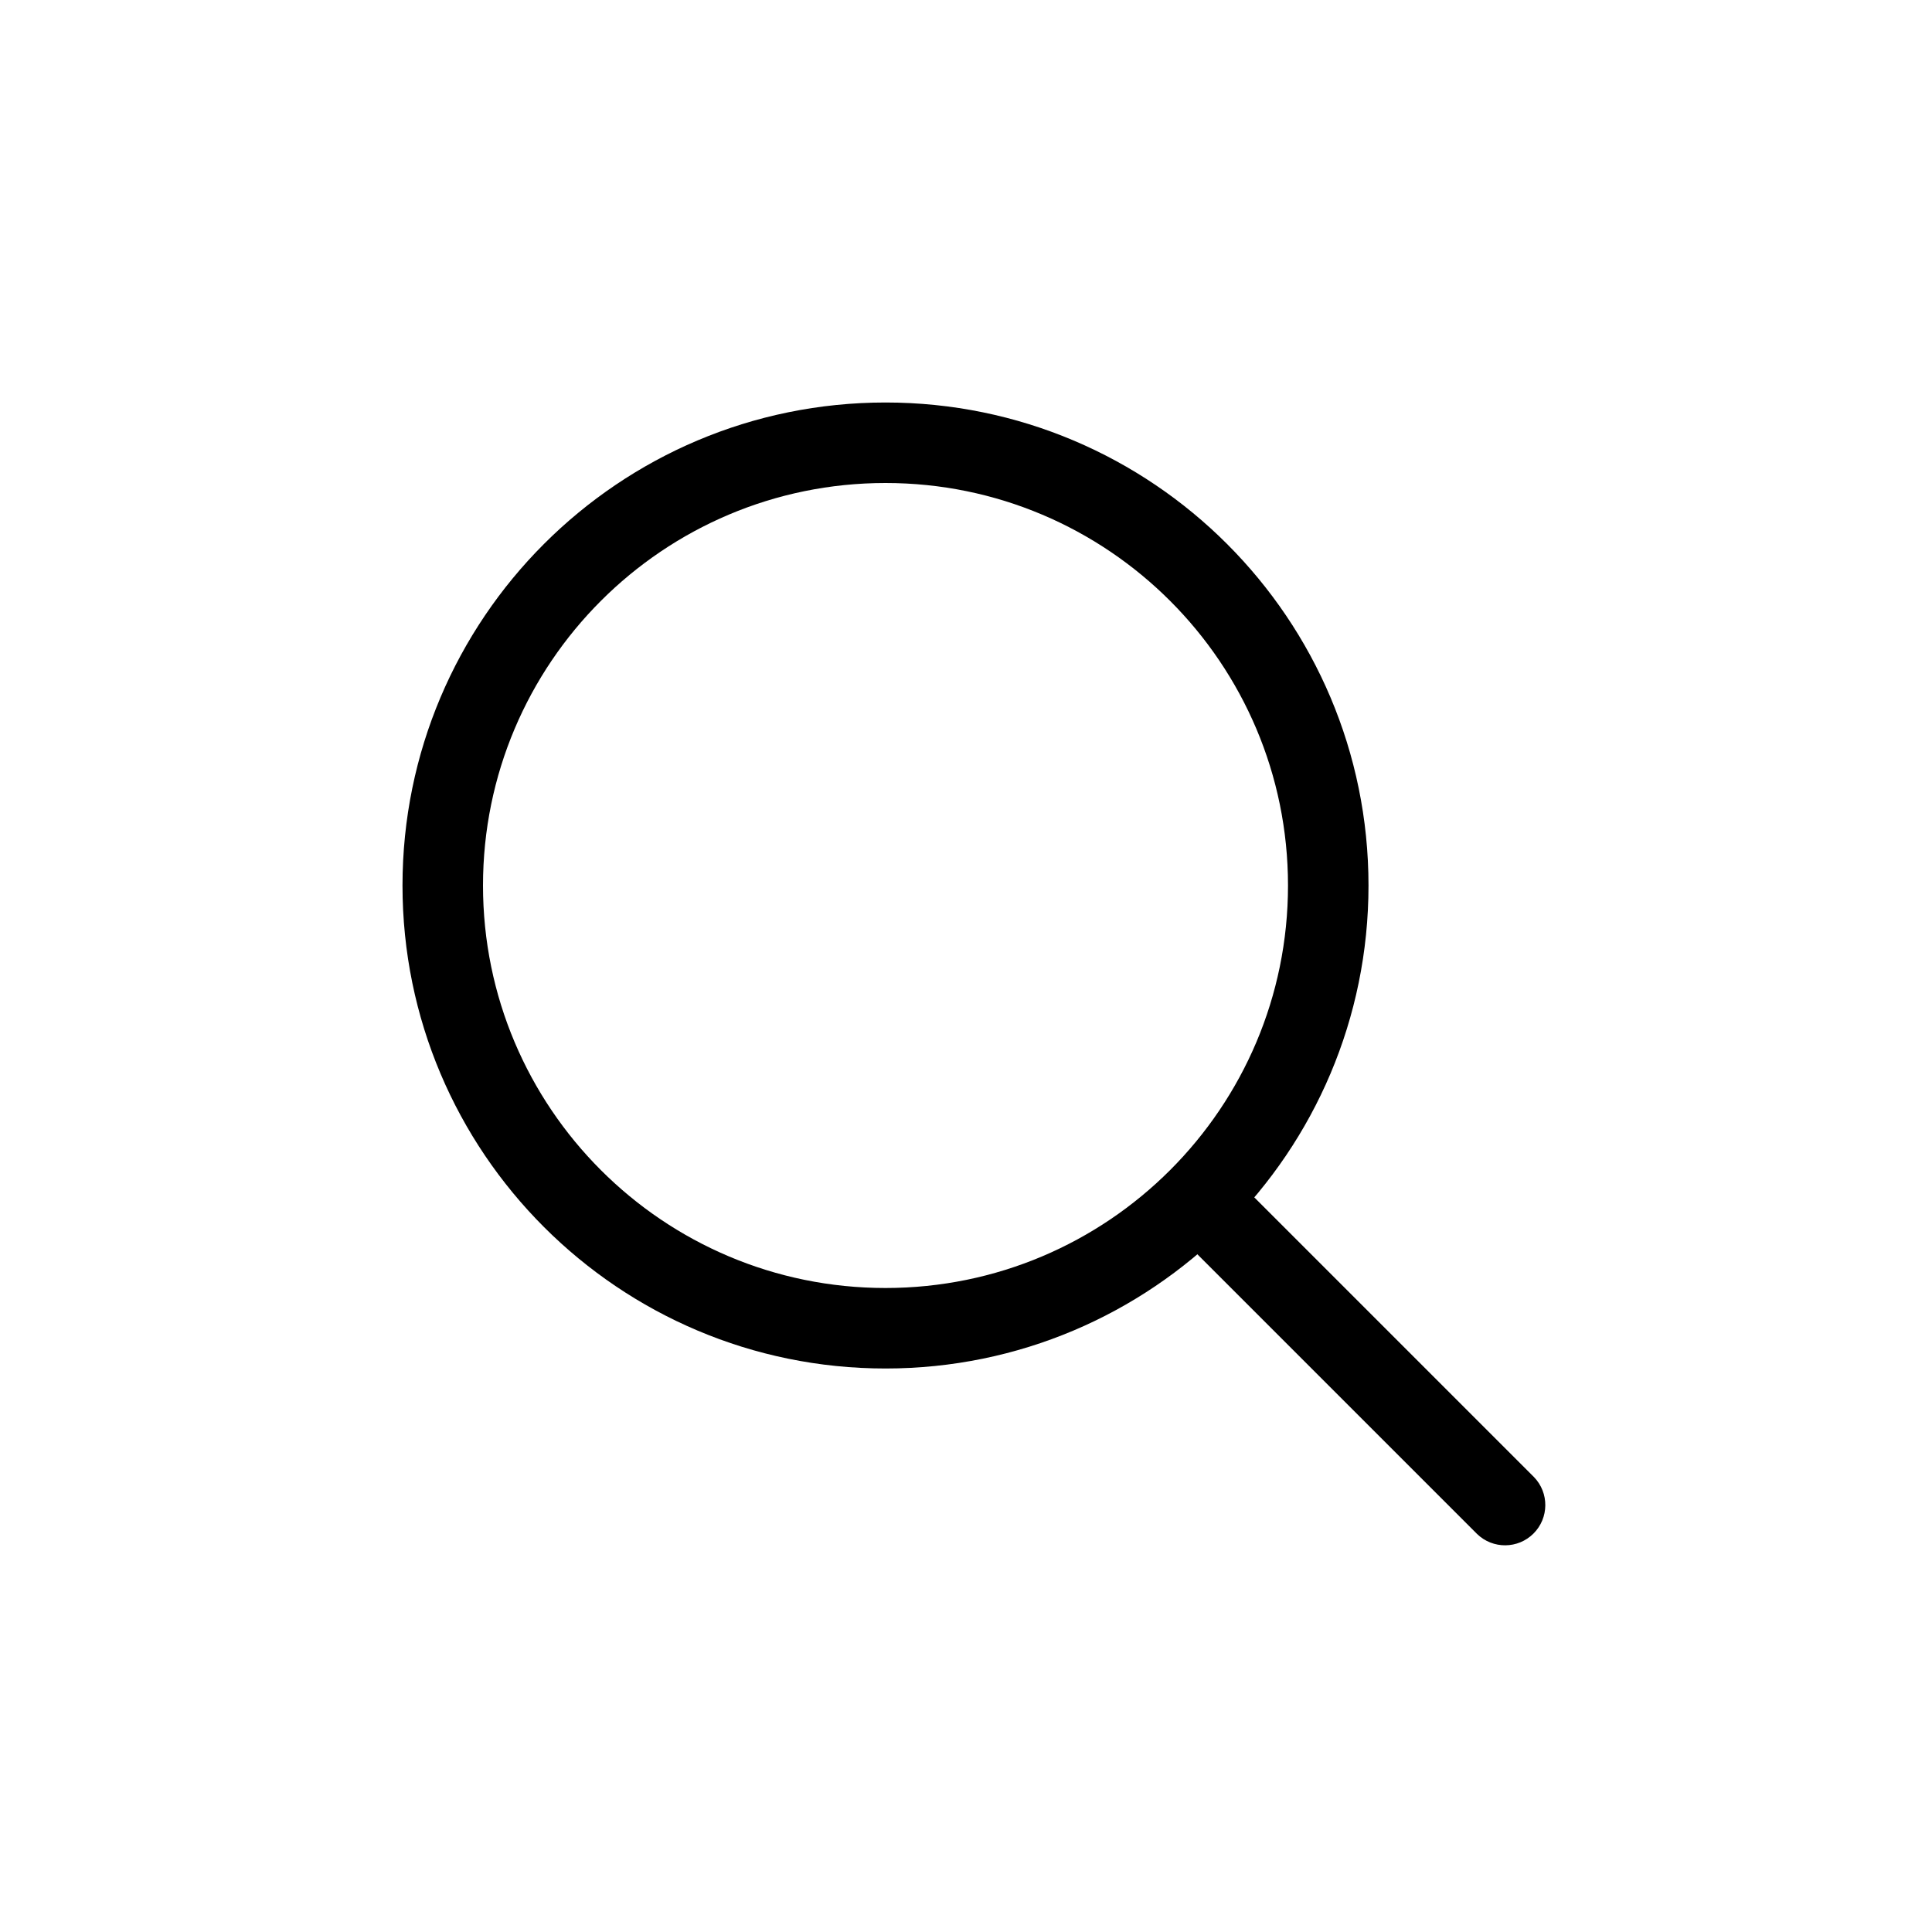
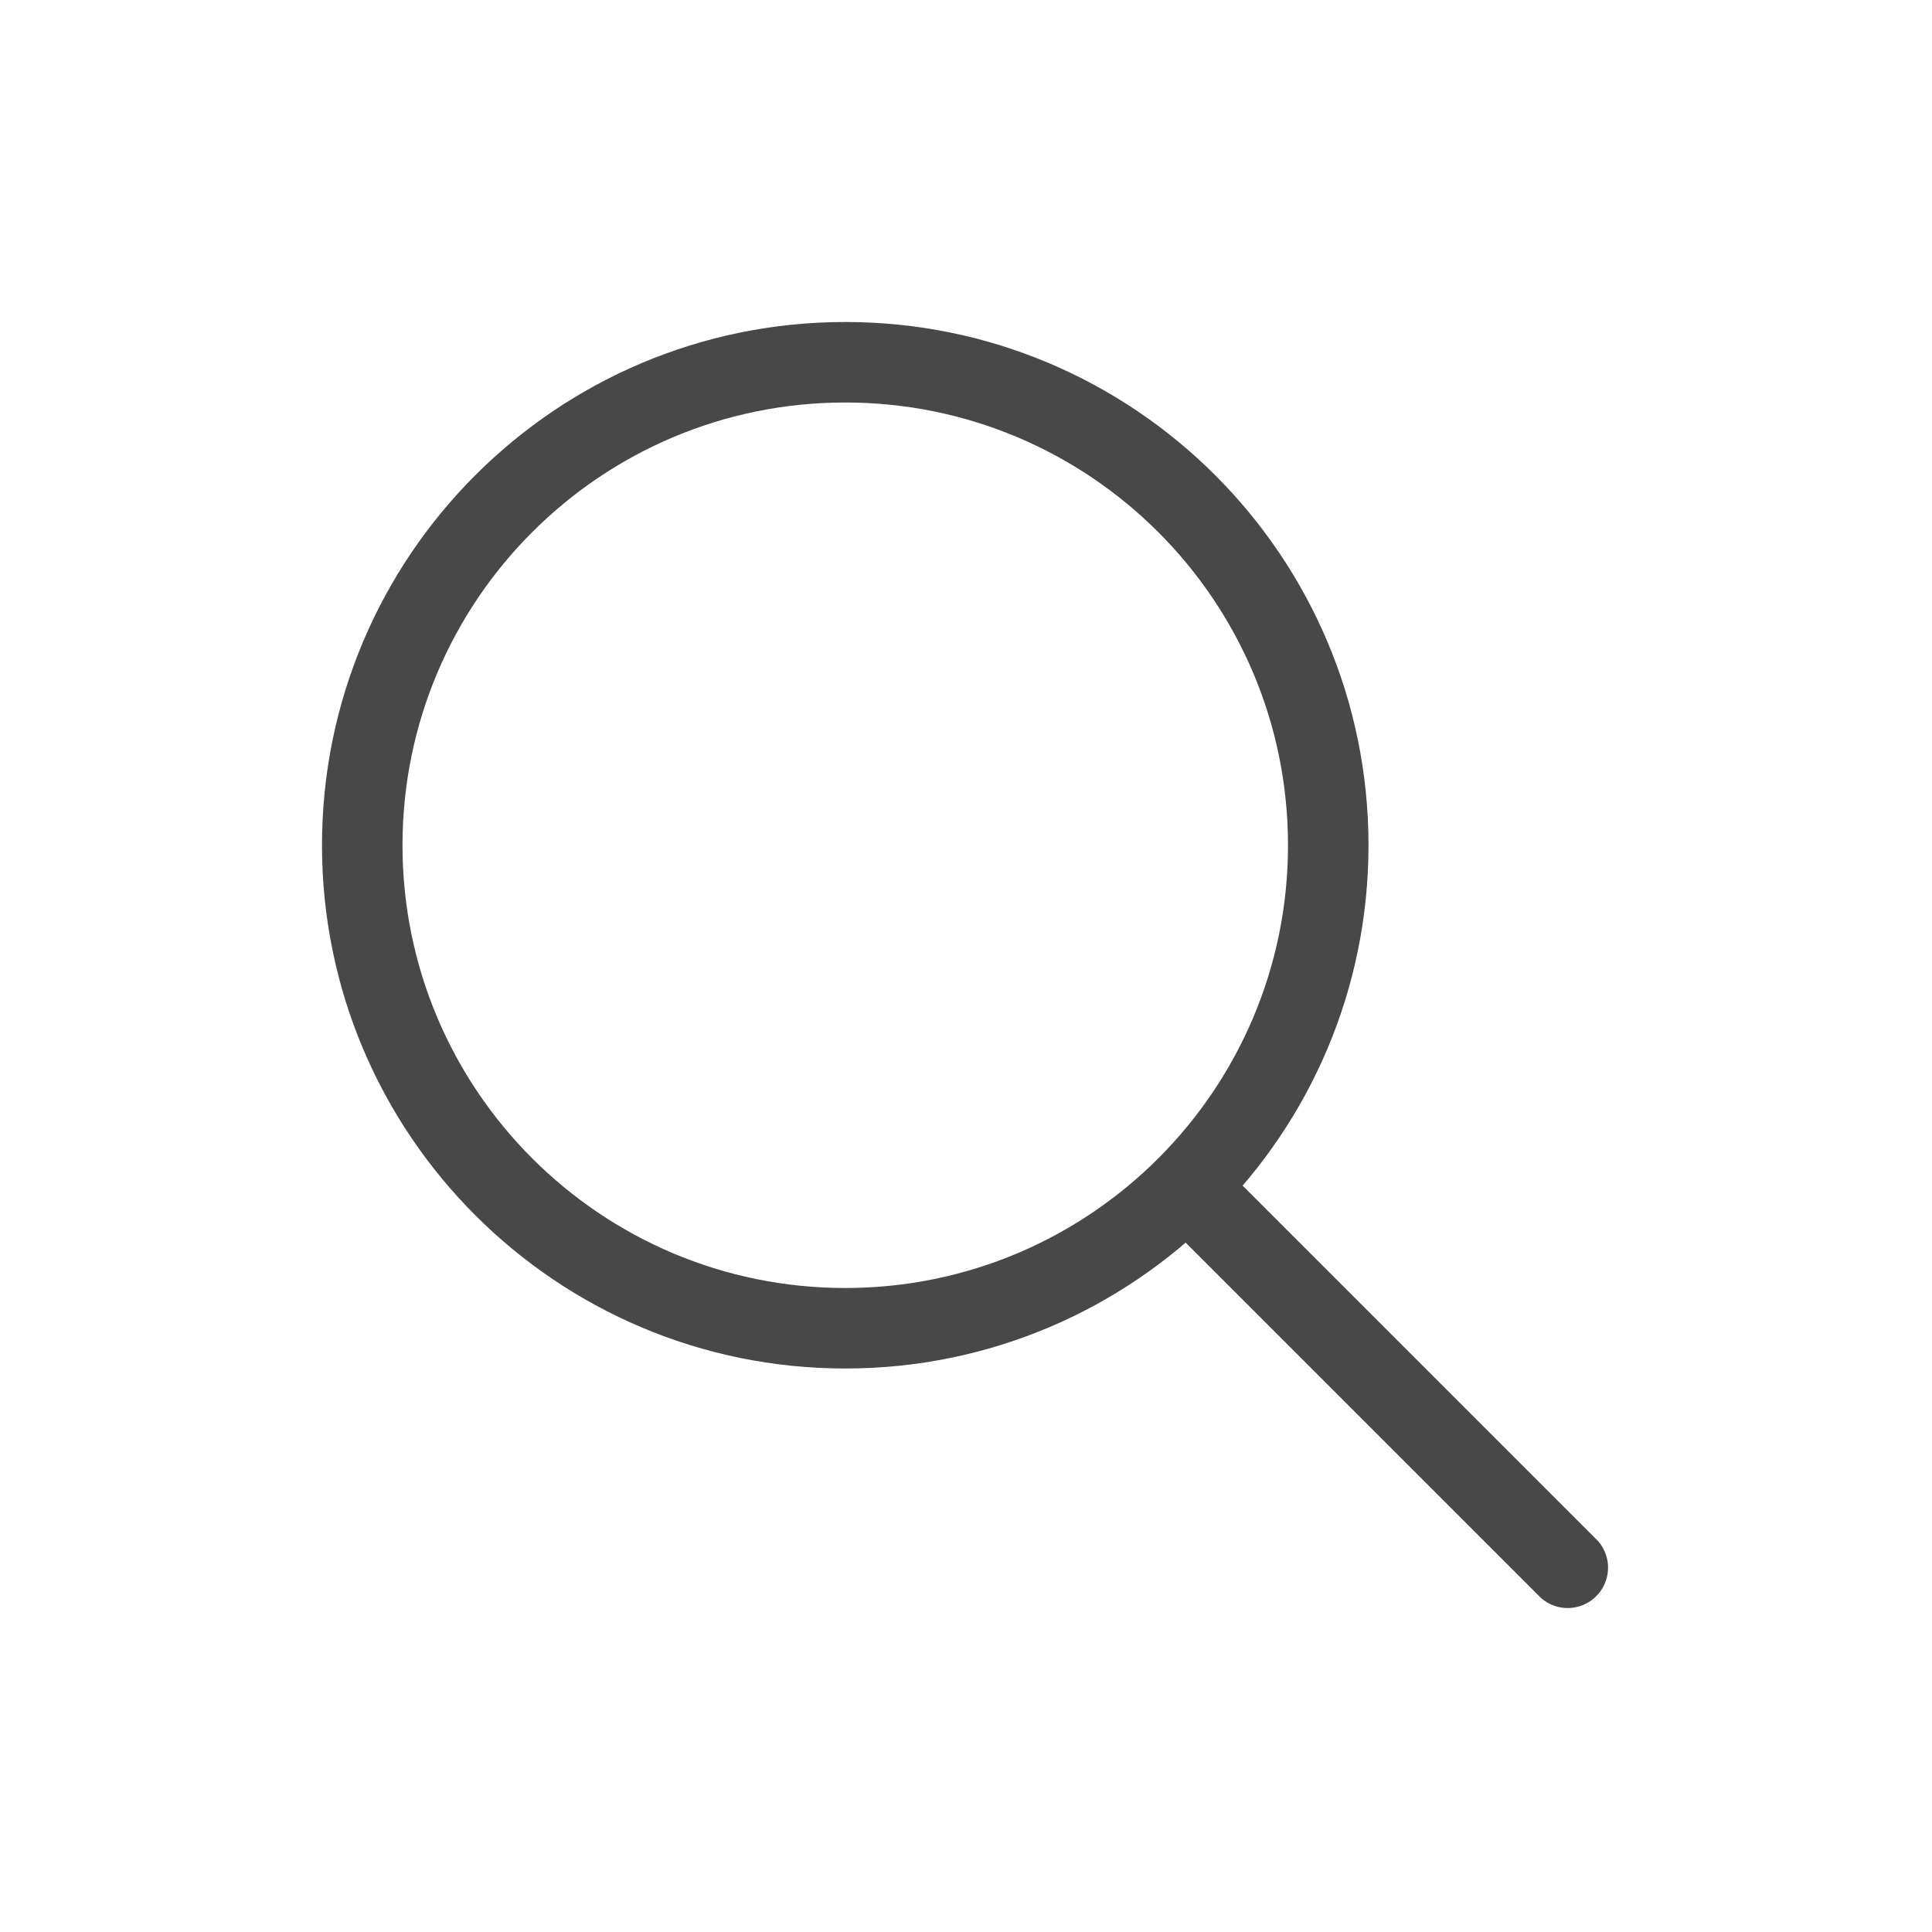
- <svg xmlns="http://www.w3.org/2000/svg" width="24px" height="24px" viewBox="0 0 24 24" fill="none">
-   <path fill-rule="evenodd" clip-rule="evenodd" d="M11 17a6 6 0 100-12 6 6 0 000 12zm0-1a5 5 0 100-10 5 5 0 000 10z" fill="#000" />
-   <path d="M14.822 15.529l.707-.707 3.527 3.527a.5.5 0 01-.707.707l-3.527-3.527z" fill="#000" />
+ <svg xmlns="http://www.w3.org/2000/svg" width="24" height="24" viewBox="0 0 24 24" fill="none">
+   <path fill-rule="evenodd" d="M10.5 16a5.5 5.5 0 1 0 0-11 5.5 5.5 0 0 0 0 11Zm0 1a6.5 6.5 0 1 0 0-13 6.5 6.5 0 0 0 0 13Z" fill="#484848" />
+   <path fill-rule="evenodd" d="M14.646 14.646a.499.499 0 0 1 .708 0l4.5 4.5a.502.502 0 0 1-.708.708l-4.5-4.5a.498.498 0 0 1 0-.708Z" fill="#484848" />
</svg>
